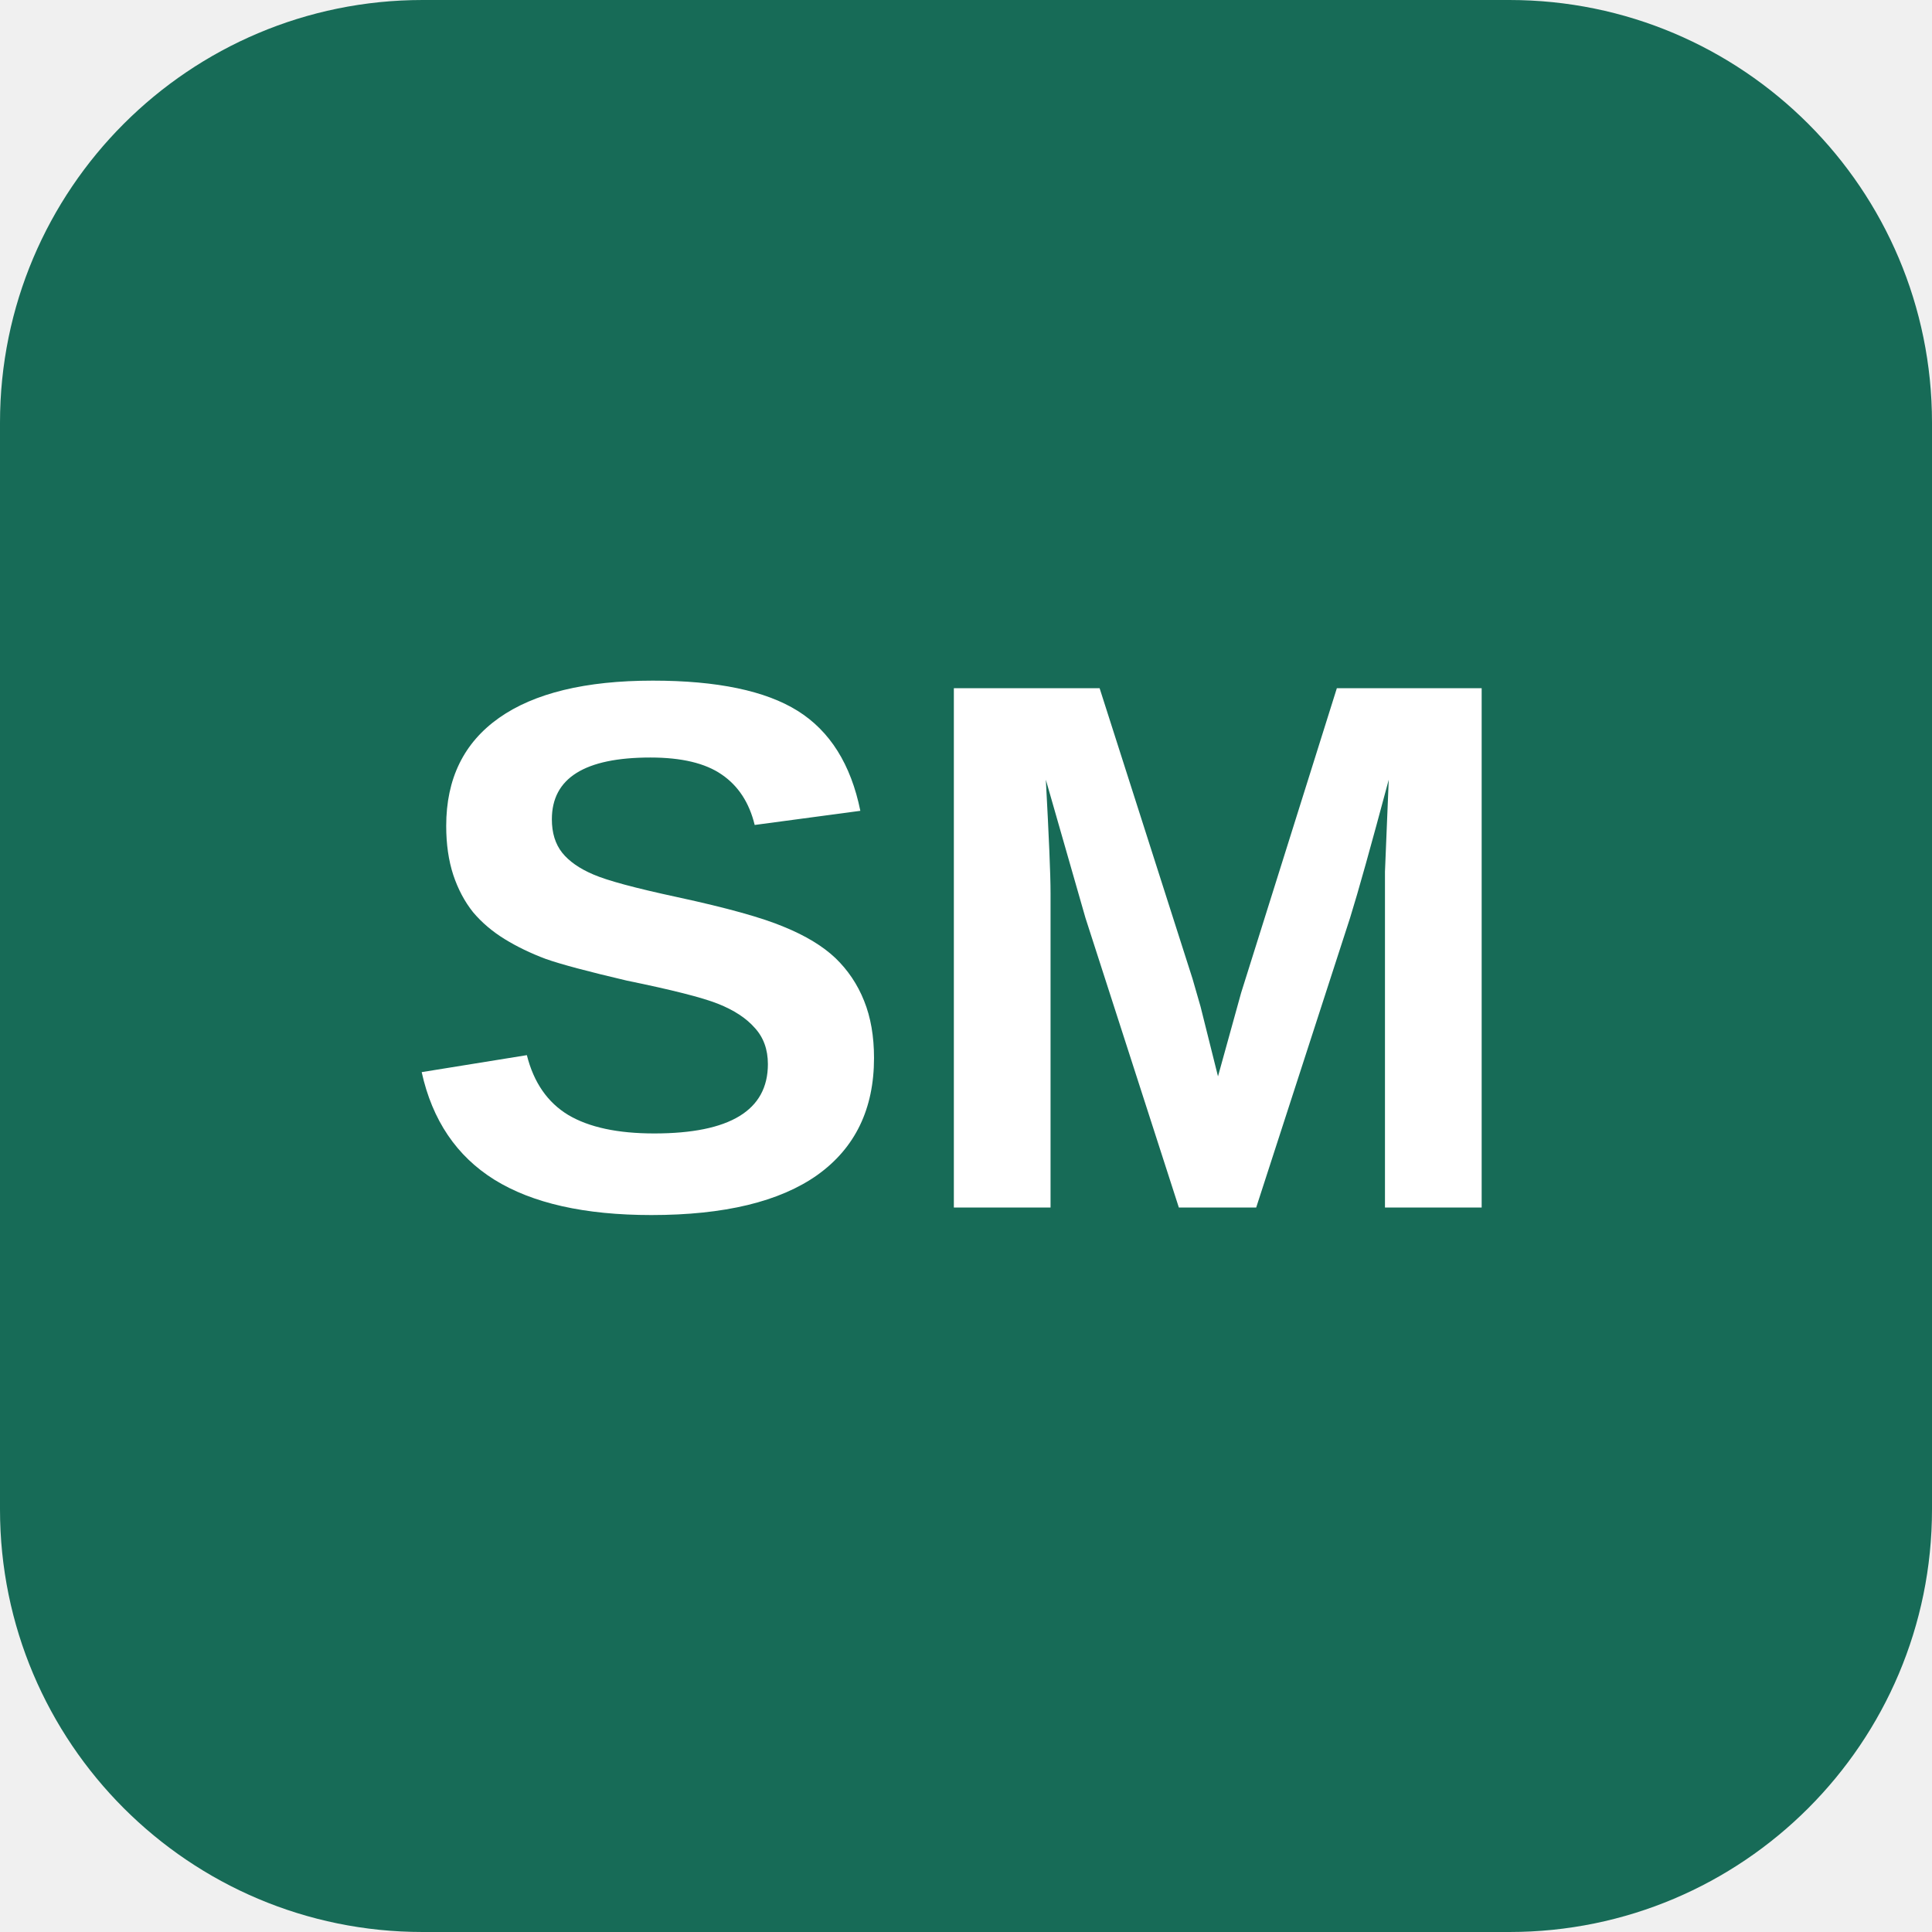
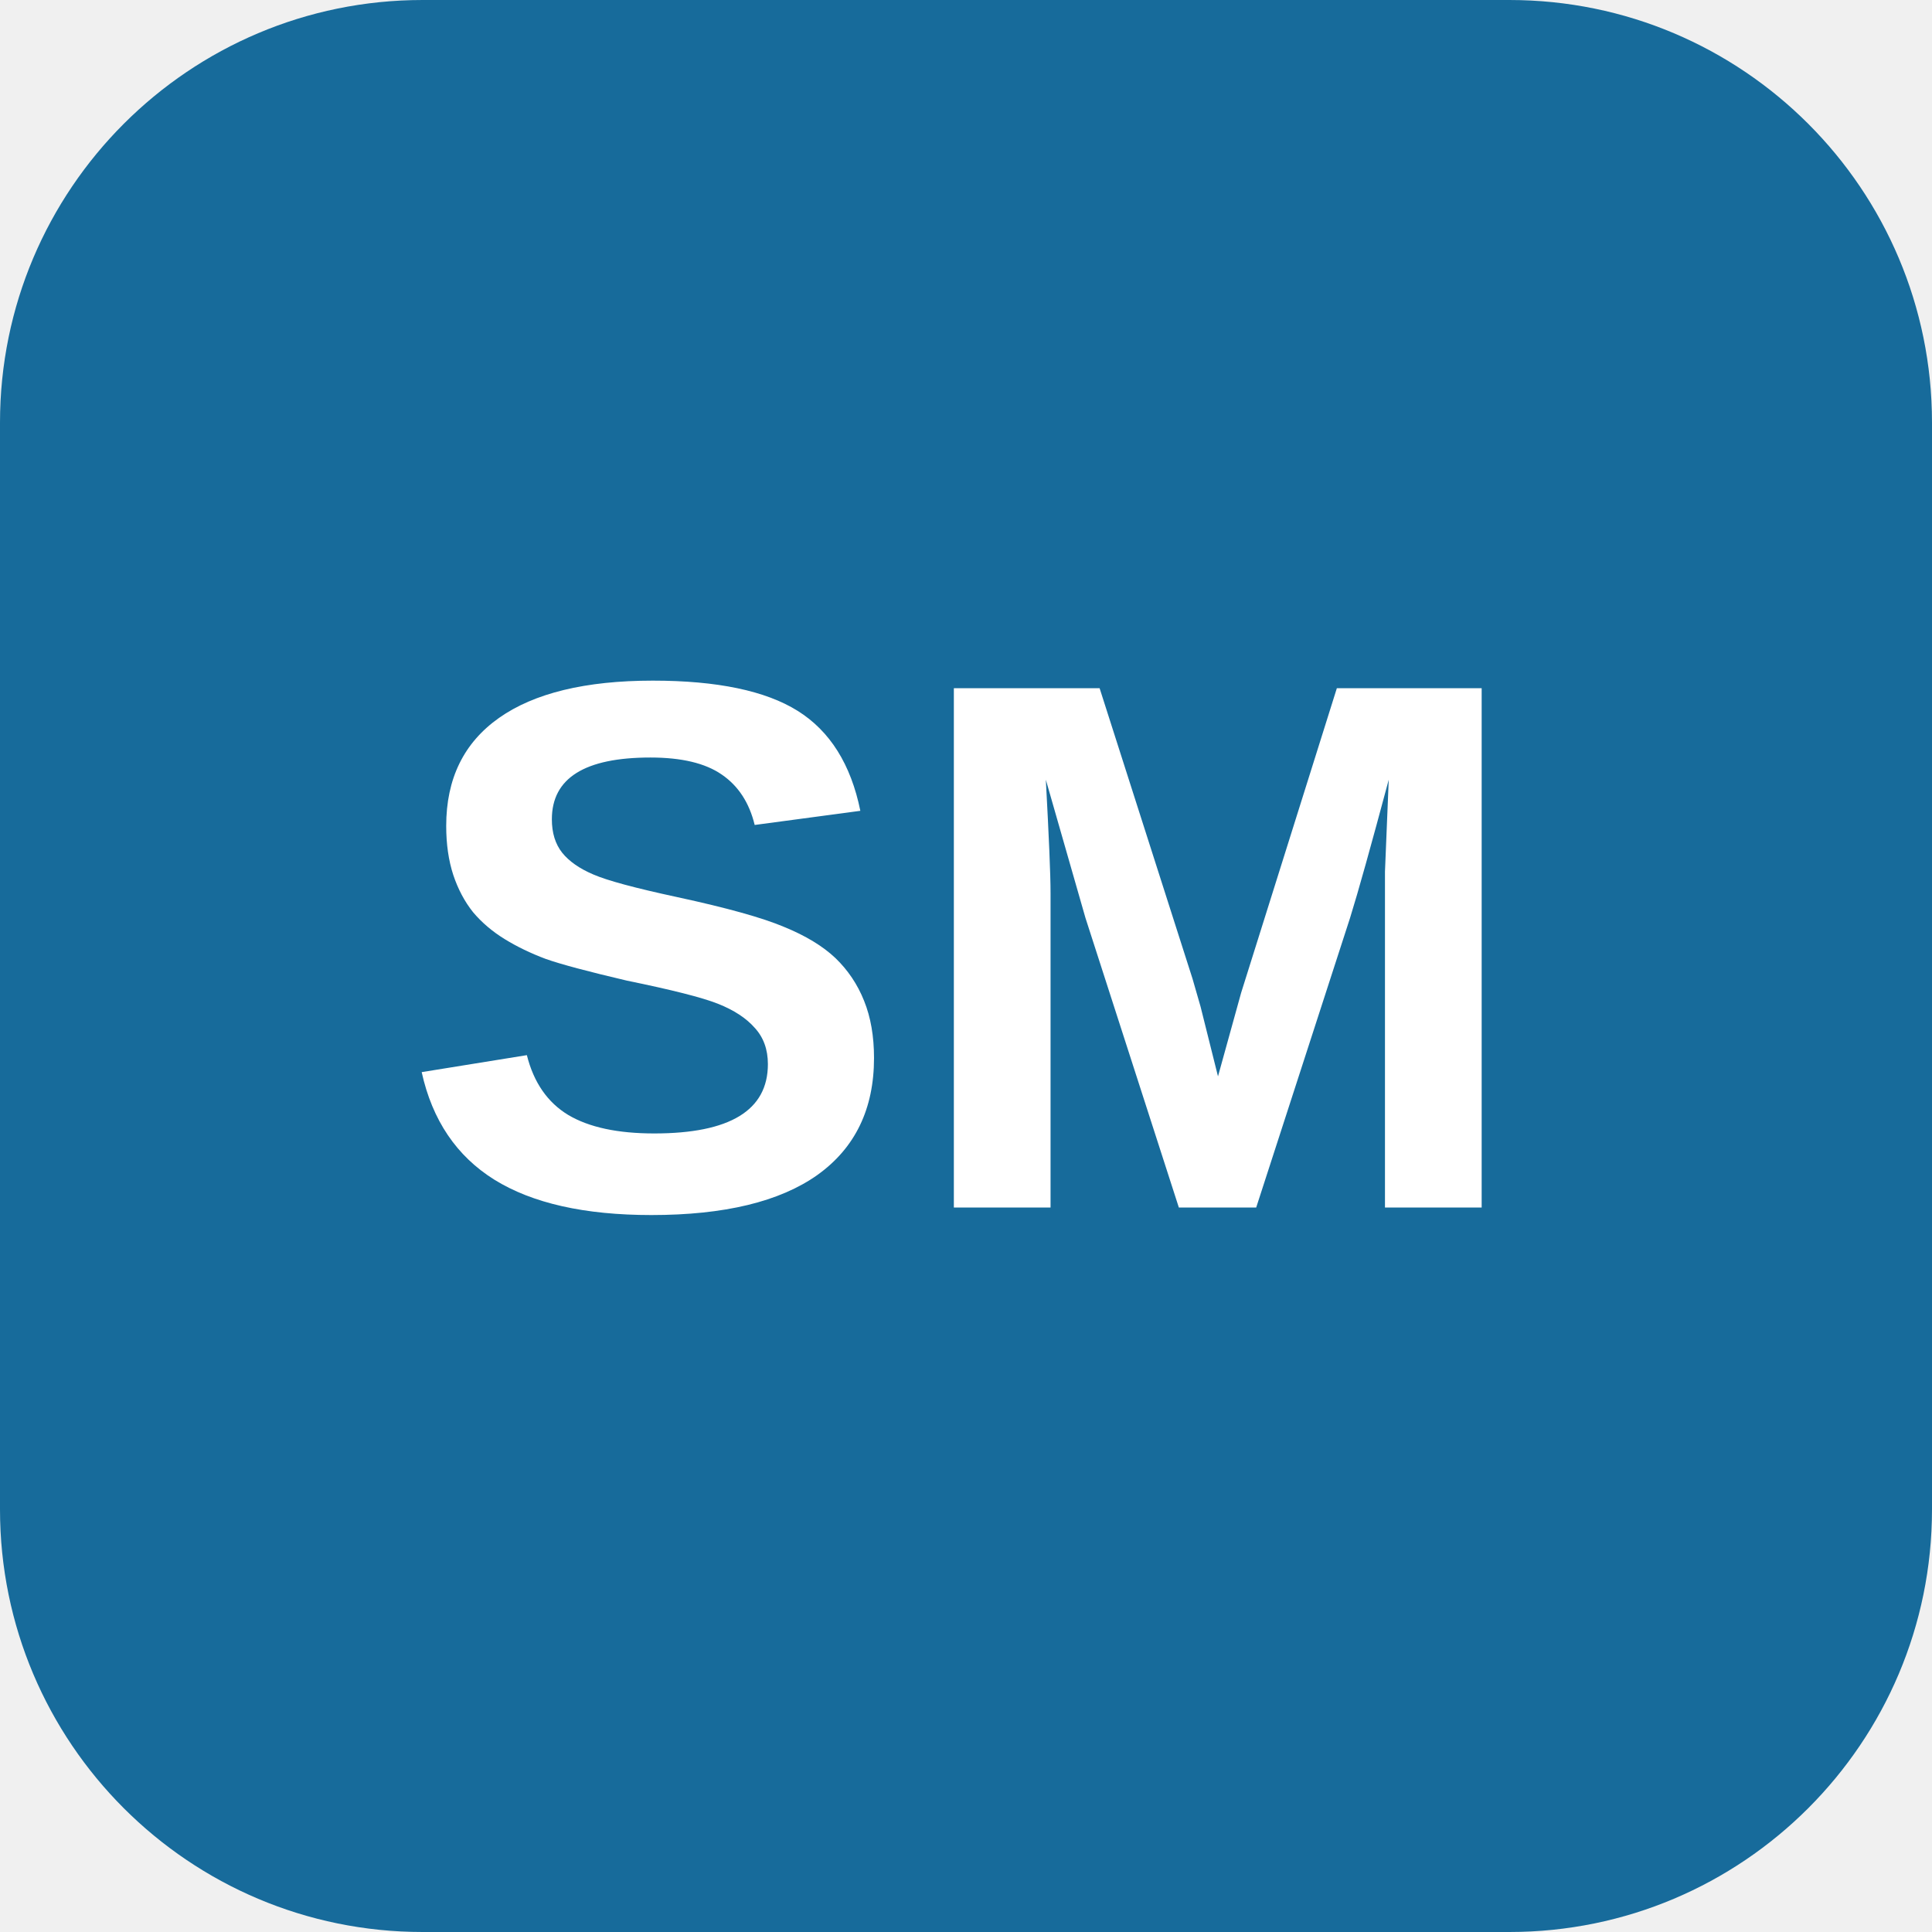
<svg xmlns="http://www.w3.org/2000/svg" viewBox="0 0 64 64">
-   <rect width="64" height="64" rx="14" fill="#176b57" />
+   <rect width="64" height="64" rx="14" fill="#176b9b" />
  <text x="32" y="40" text-anchor="middle" font-family="Arial,sans-serif" font-size="25" font-weight="700" fill="#fff">SM</text>
</svg>
